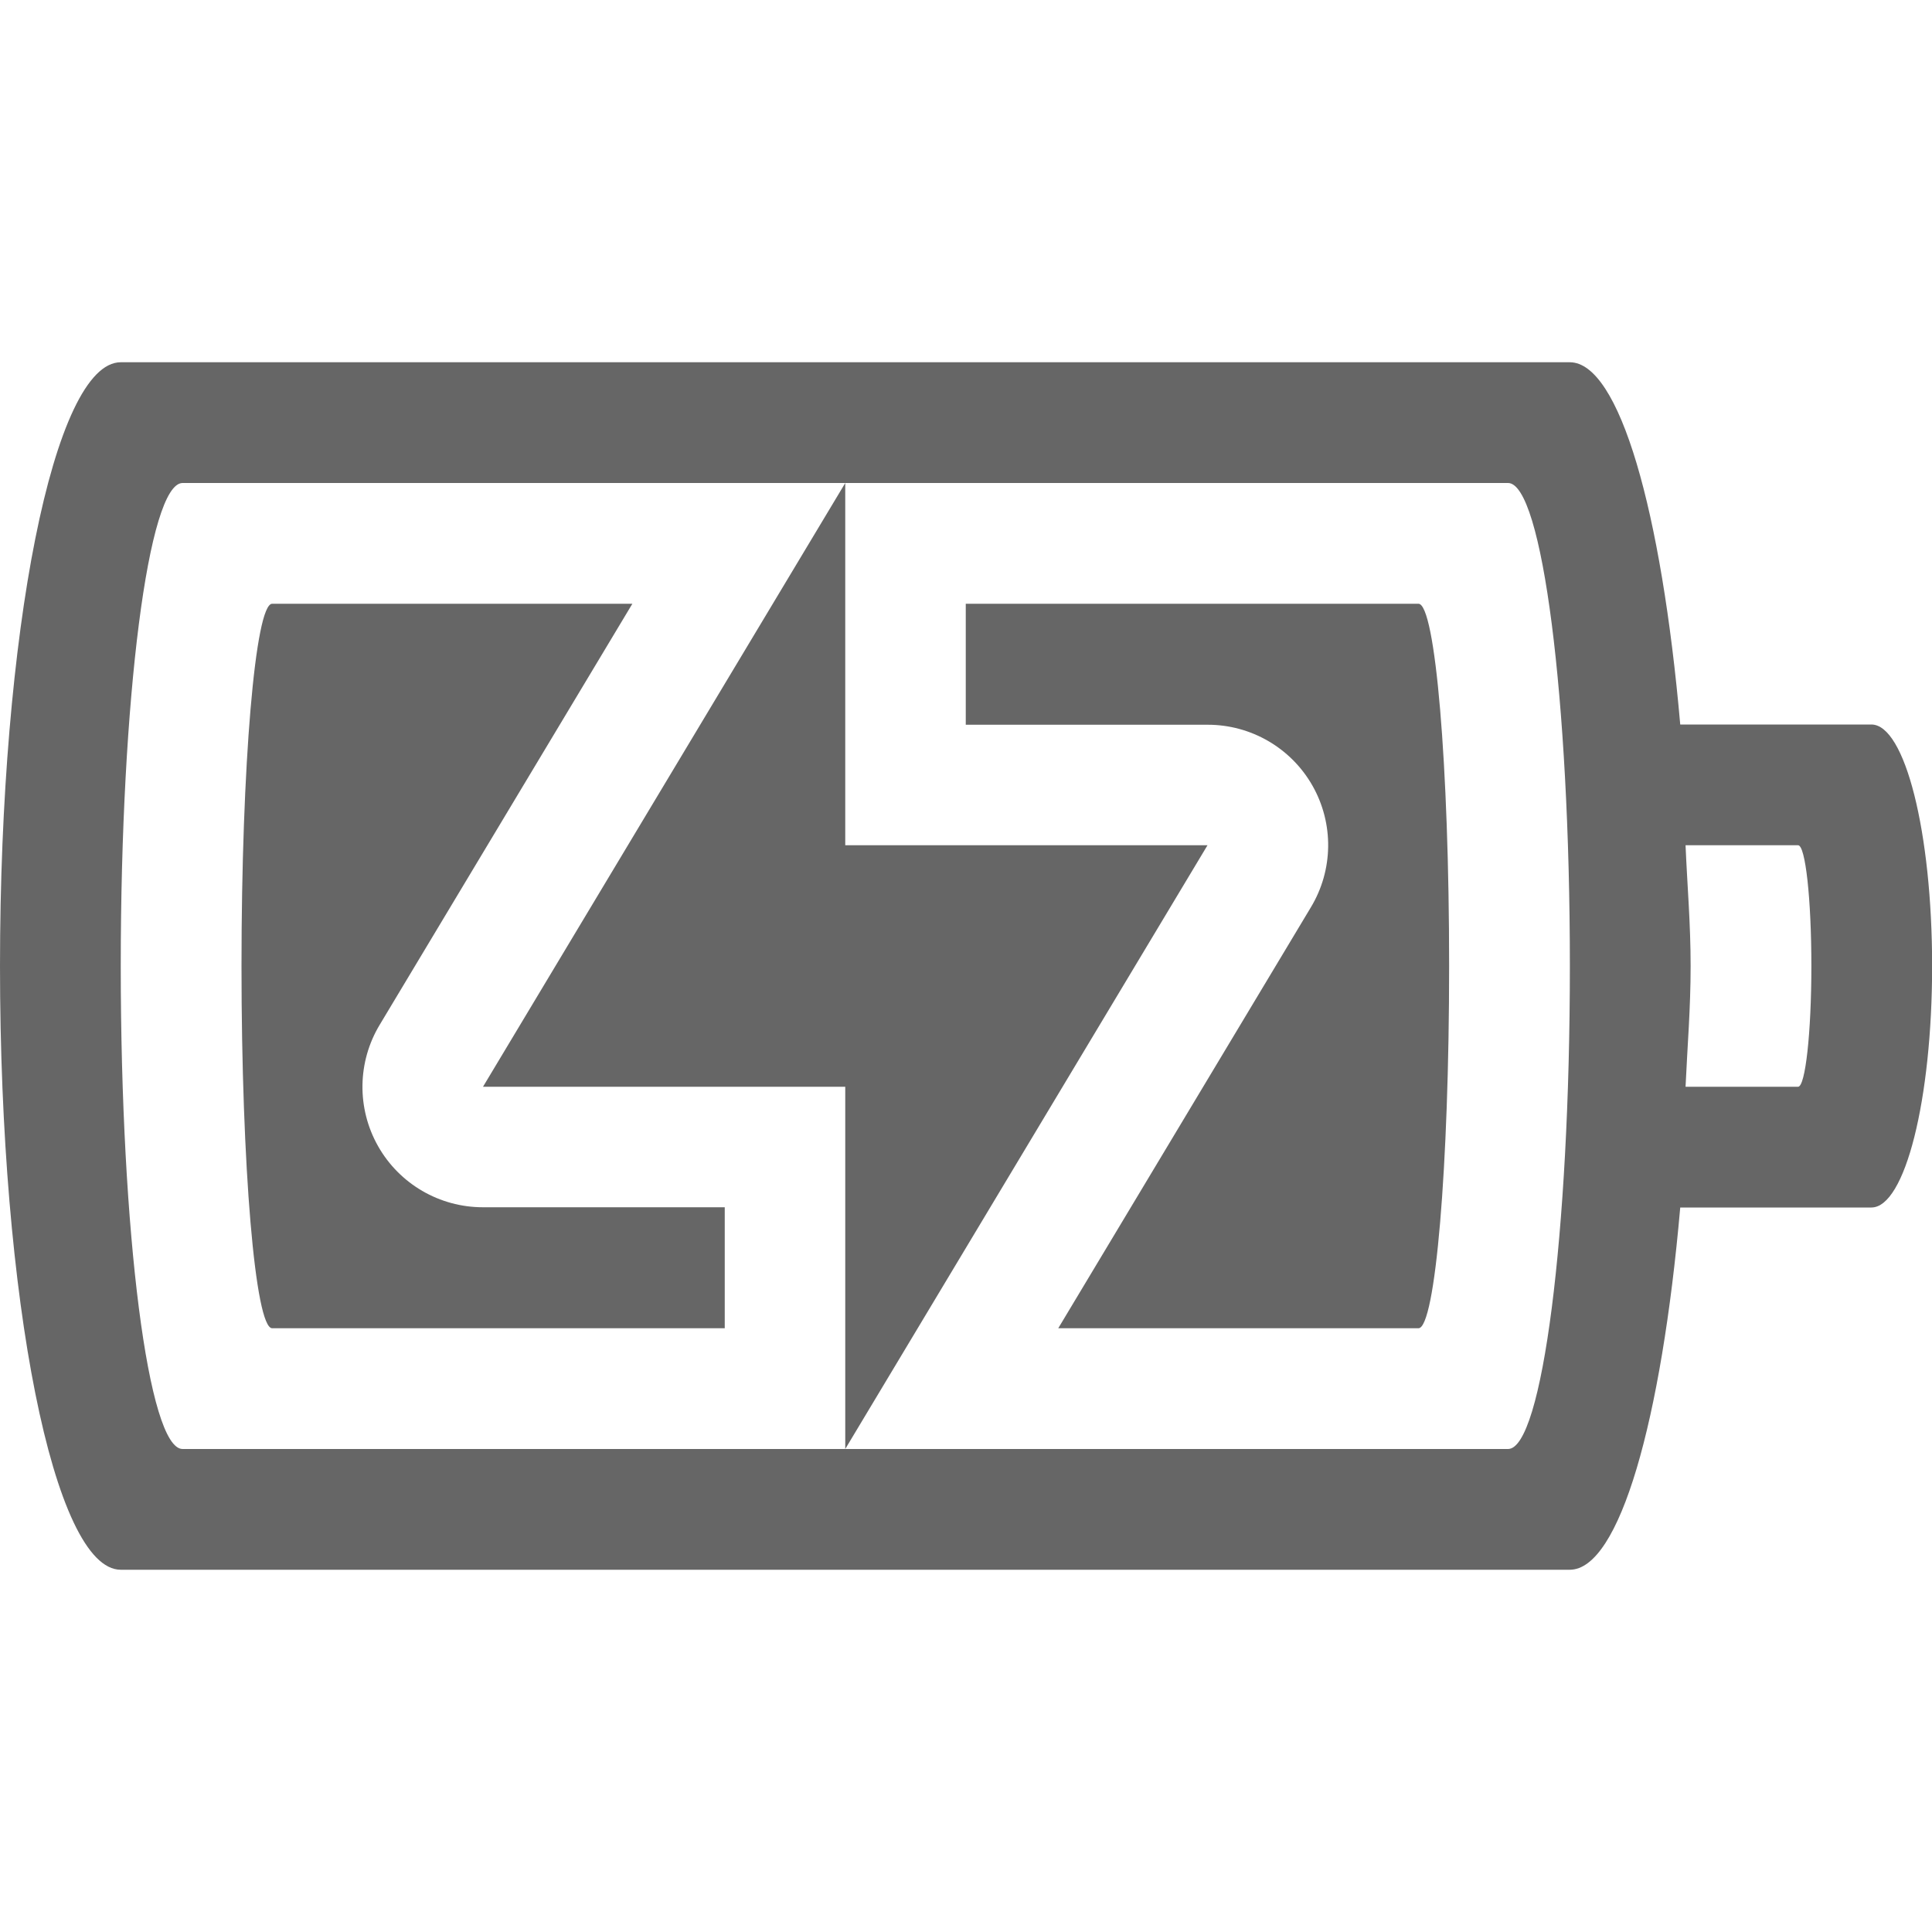
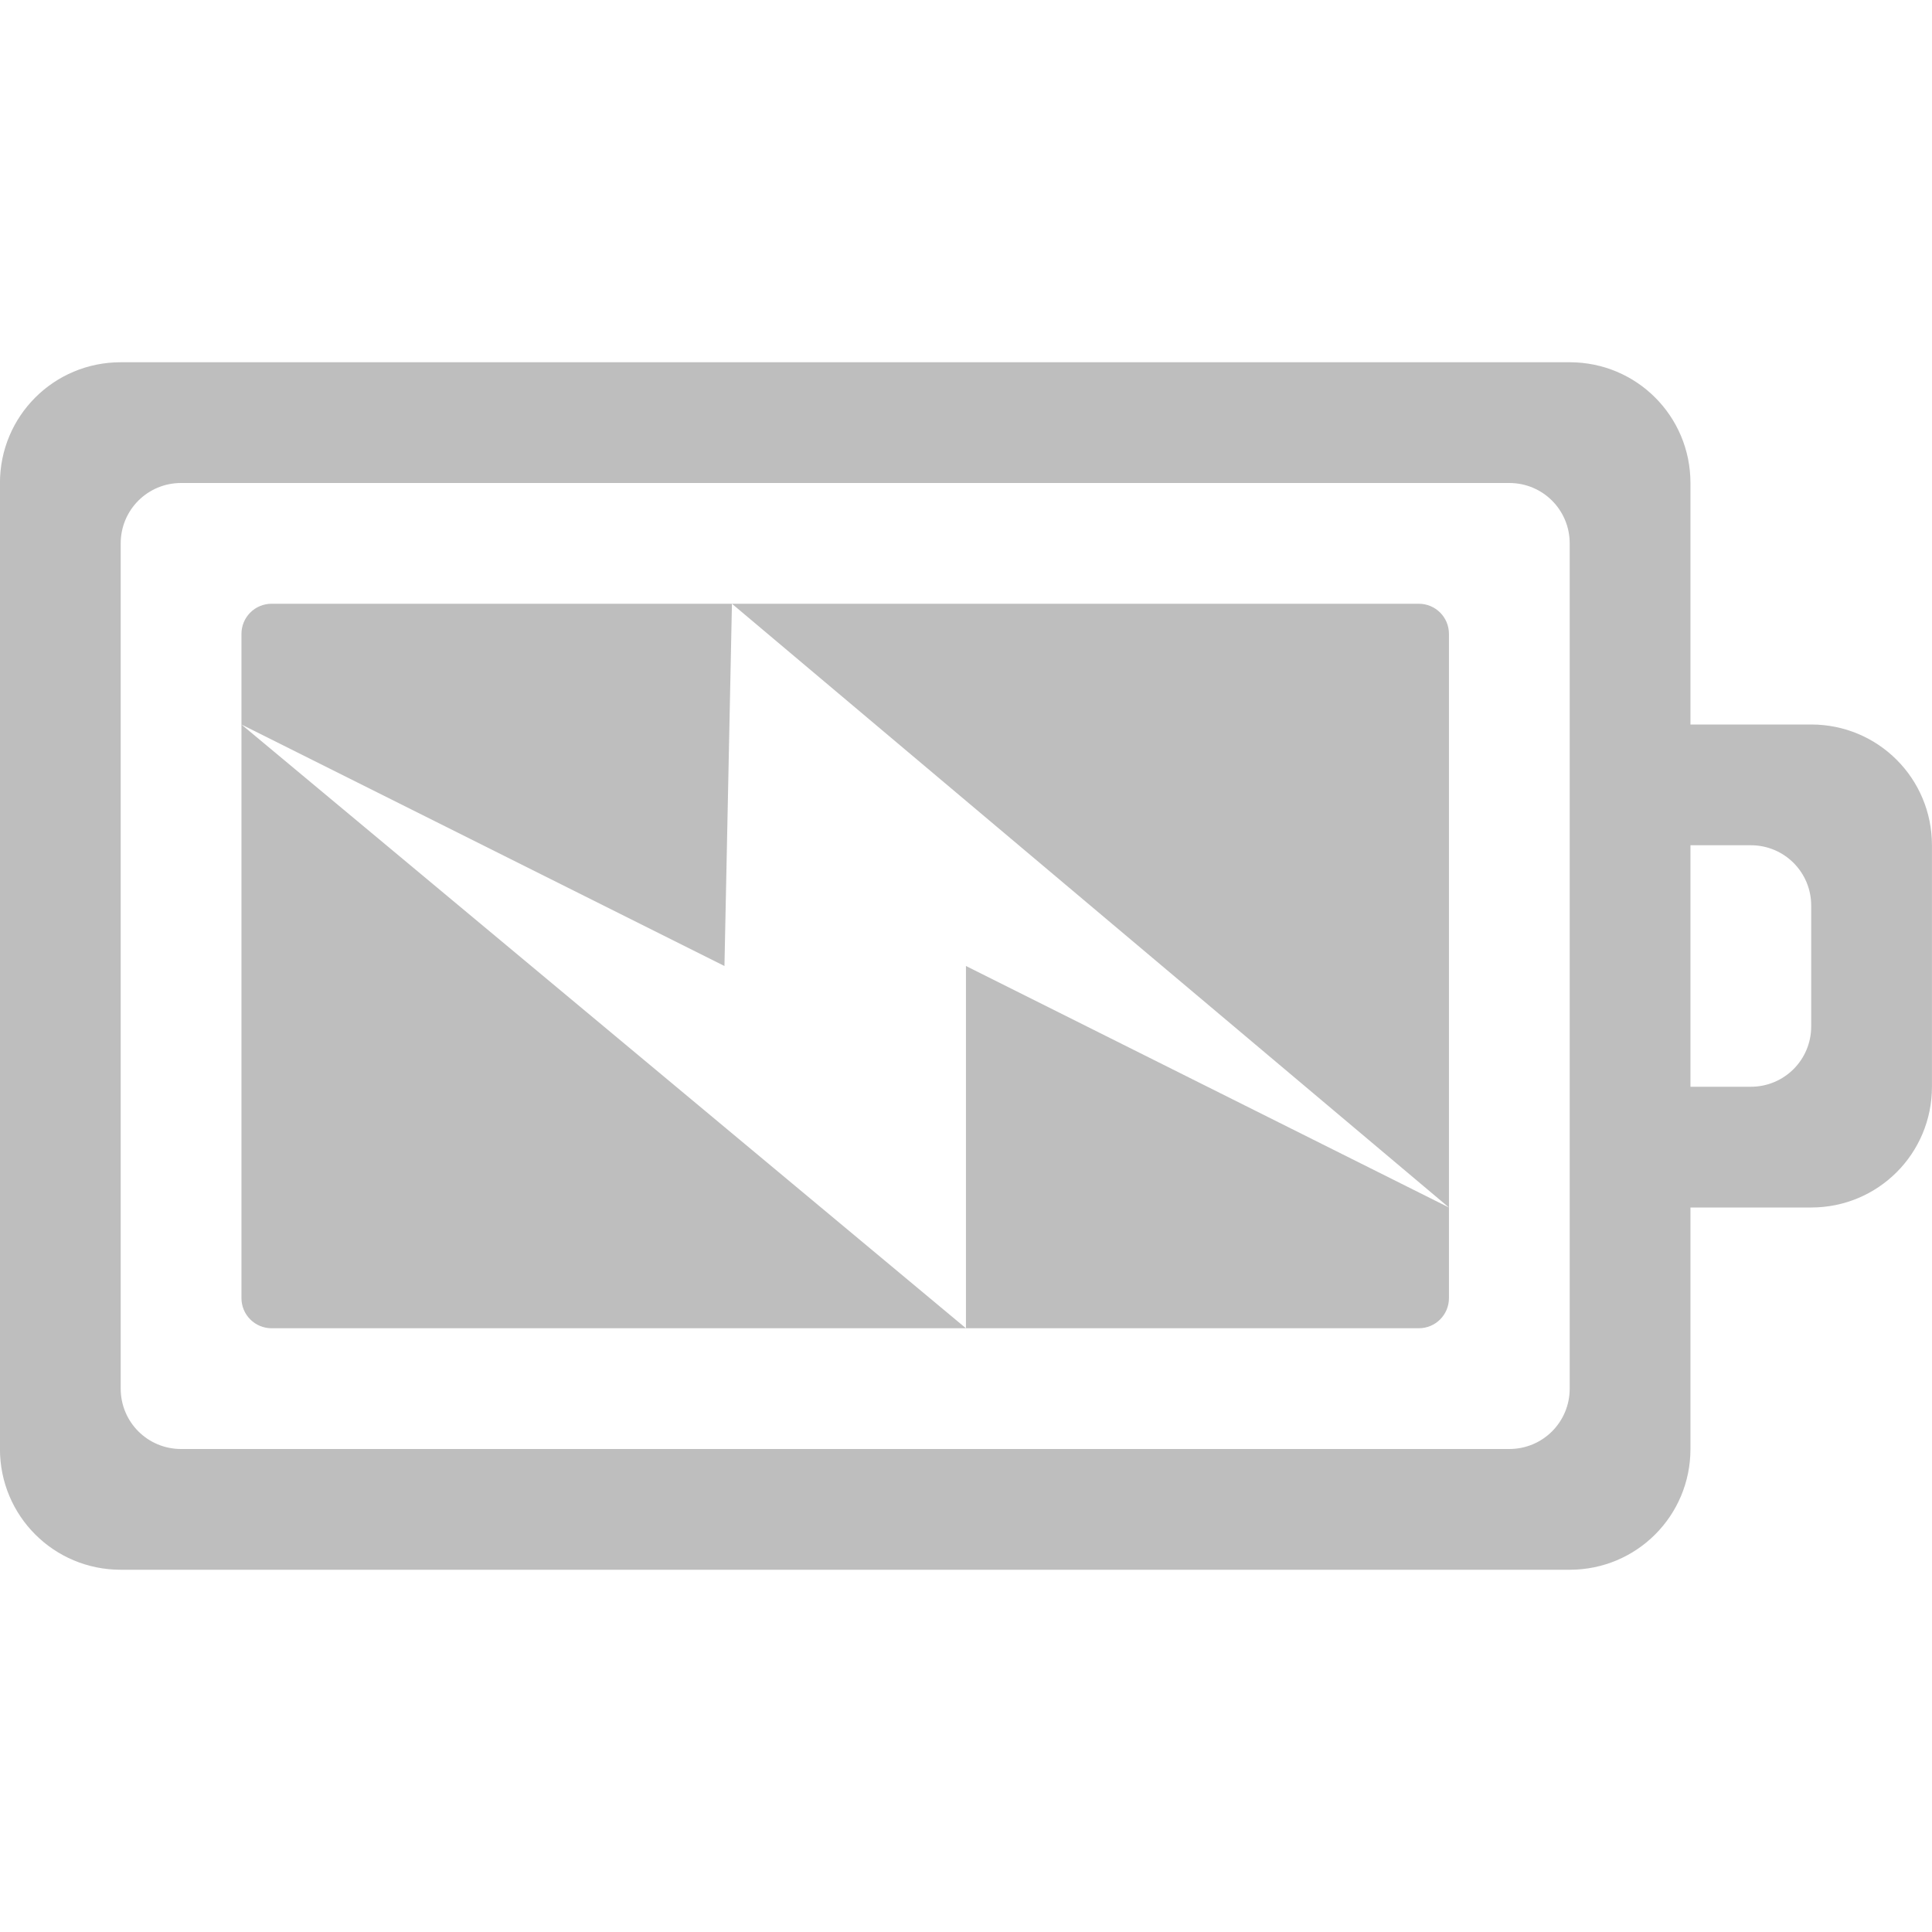
- <svg xmlns="http://www.w3.org/2000/svg" height="16" width="16">
-   <g color="#bebebe" transform="translate(-1172.996 -61)">
-     <path d="M1173.996 64c-.554 0-1 2.23-1 5s.446 5 1 5h12c.412 0 .76-1.235.915-3h1.583c.278 0 .503-.892.503-2s-.225-2-.503-2h-1.583c-.155-1.765-.503-3-.915-3zm.512 1h10.977c.283 0 .512 1.784.512 4s-.229 4-.512 4h-10.977c-.283 0-.512-1.784-.512-4s.229-4 .512-4zm5.488 8l3-5h-3v-3l-3 5h3zm6.96-5h.931c.061 0 .11.446.11 1s-.05 1-.11 1h-.932c.015-.334.042-.645.042-1s-.028-.666-.042-1z" fill="#666" overflow="visible" style="isolation:auto;mix-blend-mode:normal;marker:none" />
-     <path d="M1175.25 66c-.14 0-.254 1.338-.254 3s.114 3 .254 3h3.748v-1.002h-2.002a.997.997 0 0 1-.855-1.512l2.092-3.486zm5.744 0v1.002h2.002a.997.997 0 0 1 .856 1.512L1181.76 72h2.983c.14 0 .254-1.338.254-3s-.114-3-.254-3z" fill="#666" overflow="visible" style="isolation:auto;mix-blend-mode:normal;marker:none" />
+ <svg xmlns="http://www.w3.org/2000/svg" height="16" id="svg7384" version="1.1" width="16">
+   <defs id="defs7386">
+     <filter color-interpolation-filters="sRGB" id="filter7554">
+       <feBlend id="feBlend7556" in2="BackgroundImage" mode="darken" />
+     </filter>
+     <filter color-interpolation-filters="sRGB" id="filter7554-7">
+       <feBlend id="feBlend7556-6" in2="BackgroundImage" mode="darken" />
+     </filter>
+   </defs>
+   <g id="layer9" label="status" style="display:inline" transform="translate(-273.0004,252)" />
+   <g id="layer10" style="display:inline" transform="translate(-273.0004,252)">
+     <path d="m 274,-249 c -0.554,0 -1,0.446 -1,1 l 0,8 c 0,0.554 0.446,1 1,1 l 12,0 c 0.554,0 1,-0.446 1,-1 l 0,-2 1,0 c 0.554,0 1,-0.446 1,-1 l 0,-2 c 0,-0.554 -0.446,-1 -1,-1 l -1,0 0,-2 c 0,-0.554 -0.446,-1 -1,-1 l -12,0 z m 0.5,1 11,0 c 0.277,0 0.5,0.223 0.5,0.5 l 0,7 c 0,0.277 -0.223,0.5 -0.5,0.5 l -11,0 c -0.277,0 -0.5,-0.223 -0.5,-0.5 l 0,-7 c 0,-0.277 0.223,-0.5 0.5,-0.5 z m 0.75,1 c -0.139,0 -0.25,0.112 -0.25,0.25 l 0,0.75 4,2 0.062,-3 -3.812,0 z m 3.812,0 5.938,5 0,-4.75 c 0,-0.139 -0.112,-0.25 -0.25,-0.25 l -5.688,0 z m 5.938,5 -4,-2 0,3 3.75,0 c 0.139,0 0.25,-0.112 0.25,-0.25 l 0,-0.75 z m -4,1 -6,-5 0,4.75 c 0,0.139 0.112,0.25 0.25,0.25 l 5.75,0 z m 6,-4 0.5,0 c 0.277,0 0.5,0.223 0.5,0.5 l 0,1 c 0,0.277 -0.223,0.5 -0.5,0.5 l -0.5,0 0,-2 z" id="path29424" style="color:#bebebe;fill:#bebebe;fill-opacity:1;fill-rule:nonzero;stroke:none;stroke-width:1;marker:none;visibility:visible;display:inline;overflow:visible;enable-background:accumulate" />
  </g>
+   <g id="layer13" style="display:inline" transform="translate(-273.0004,252)" />
+   <g id="layer14" transform="translate(-273.0004,252)" />
+   <g id="layer15" style="display:inline" transform="translate(-273.0004,252)" />
+   <g id="g71291" style="display:inline" transform="translate(-273.0004,252)" />
+   <g id="layer12" style="display:inline" transform="translate(-273.0004,252)" />
</svg>
